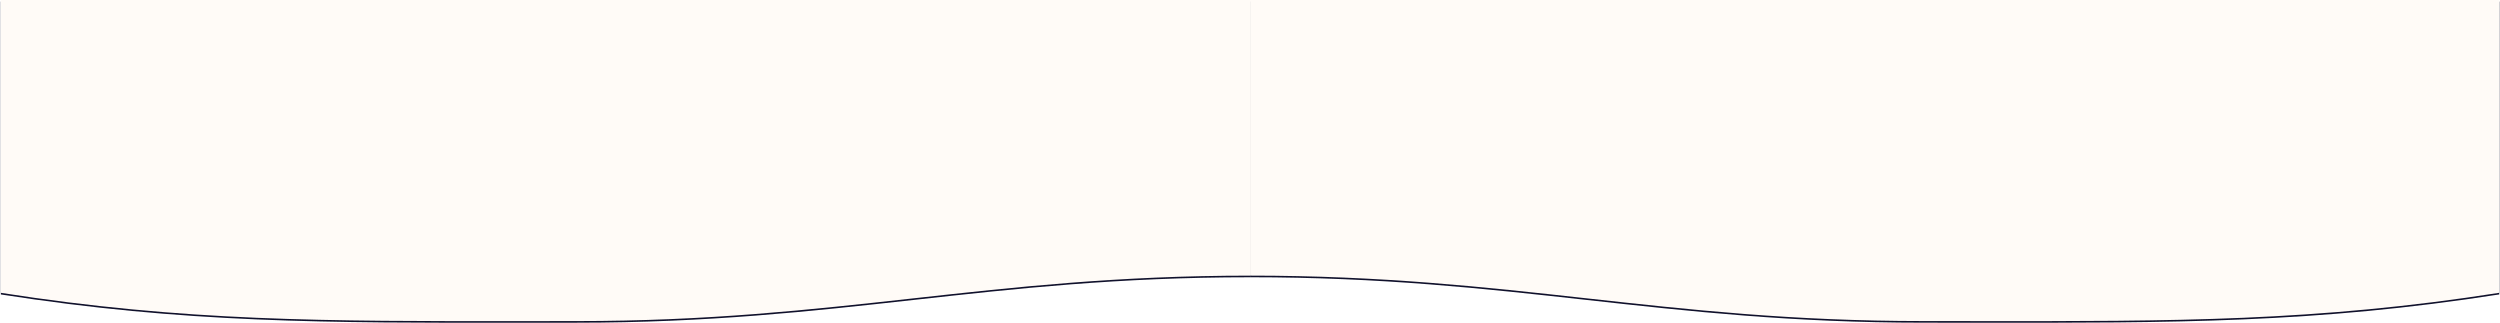
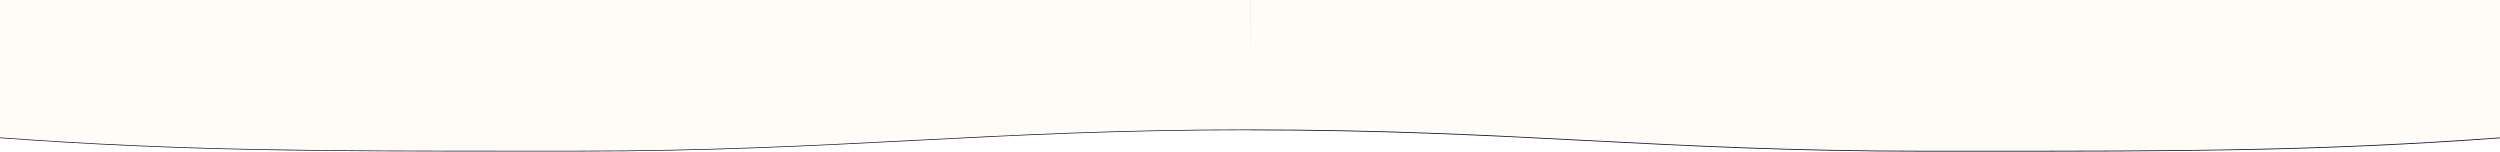
- <svg xmlns="http://www.w3.org/2000/svg" id="Layer_1" data-name="Layer 1" viewBox="0 0 1534.69 198.14">
+ <svg xmlns="http://www.w3.org/2000/svg" id="Layer_1" data-name="Layer 1" viewBox="0 0 1533.7 93">
  <defs>
    <style>
      .cls-1 {
-         fill: #10112c;
-       }
- 
-       .cls-2, .cls-3 {
        fill: #fffbf7;
      }

-       .cls-3 {
-         stroke: #10112c;
+       .cls-2 {
+         fill: #10112c;
      }
    </style>
  </defs>
-   <path class="cls-3" d="M974.15,183.16h-.01" />
  <g>
-     <path class="cls-1" d="M767.39,170.21c-80.77,0-143.79,6.97-206.78,13.95h-.01c-62.99,6.97-125.93,13.94-206.59,13.94-11.16,0-22.01.01-32.6.03-121.9.12-208.29.21-320.89-17.37V1h766.86" />
-     <path class="cls-1" d="M767.39,1h766.83v179.75c-112.59,17.58-198.98,17.49-320.87,17.37-10.59-.01-21.44-.03-32.6-.03-80.66,0-143.6-6.97-206.58-13.94h-.01c-62.98-6.97-126-13.95-206.77-13.95" />
+     <path class="cls-2" d="M766.9,79.85c-80.8,0-143.8,3.27-206.8,6.54h0c-63,3.27-125.9,6.54-206.6,6.54s-22,0-32.6,0c-121.9,0-208.3.07-320.9-8.18V.5h766.9" />
+     <path class="cls-2" d="M766.9.5h766.8v84.33c-112.6,8.25-199,8.18-320.9,8.18h-32.6c-80.7,0-143.6-3.27-206.6-6.54h0c-63-3.27-126-6.54-206.8-6.54" />
  </g>
  <g>
-     <path class="cls-2" d="M767.37,169.21c-80.77,0-143.79,6.97-206.78,13.95h-.01c-62.99,6.97-125.93,13.94-206.59,13.94-11.16,0-22.01.01-32.6.03-121.9.12-208.29.21-320.89-17.37V0h766.86" />
-     <path class="cls-2" d="M767.37,0h766.83v179.75c-112.59,17.58-198.98,17.49-320.87,17.37-10.59-.01-21.44-.03-32.6-.03-80.66,0-143.6-6.97-206.58-13.94h-.01c-62.98-6.97-126-13.95-206.77-13.95" />
+     <path class="cls-1" d="M766.9,79.42c-80.8,0-143.8,3.27-206.8,6.54h0c-63,3.27-125.9,6.54-206.6,6.54s-22,0-32.6,0c-121.9,0-208.3.07-320.9-8.18V0h766.9" />
+     <path class="cls-1" d="M766.9,0h766.8v84.33c-112.6,8.25-199,8.18-320.9,8.18h-32.6c-80.7,0-143.6-3.27-206.6-6.54h0c-63-3.27-126-6.54-206.8-6.54" />
  </g>
</svg>
